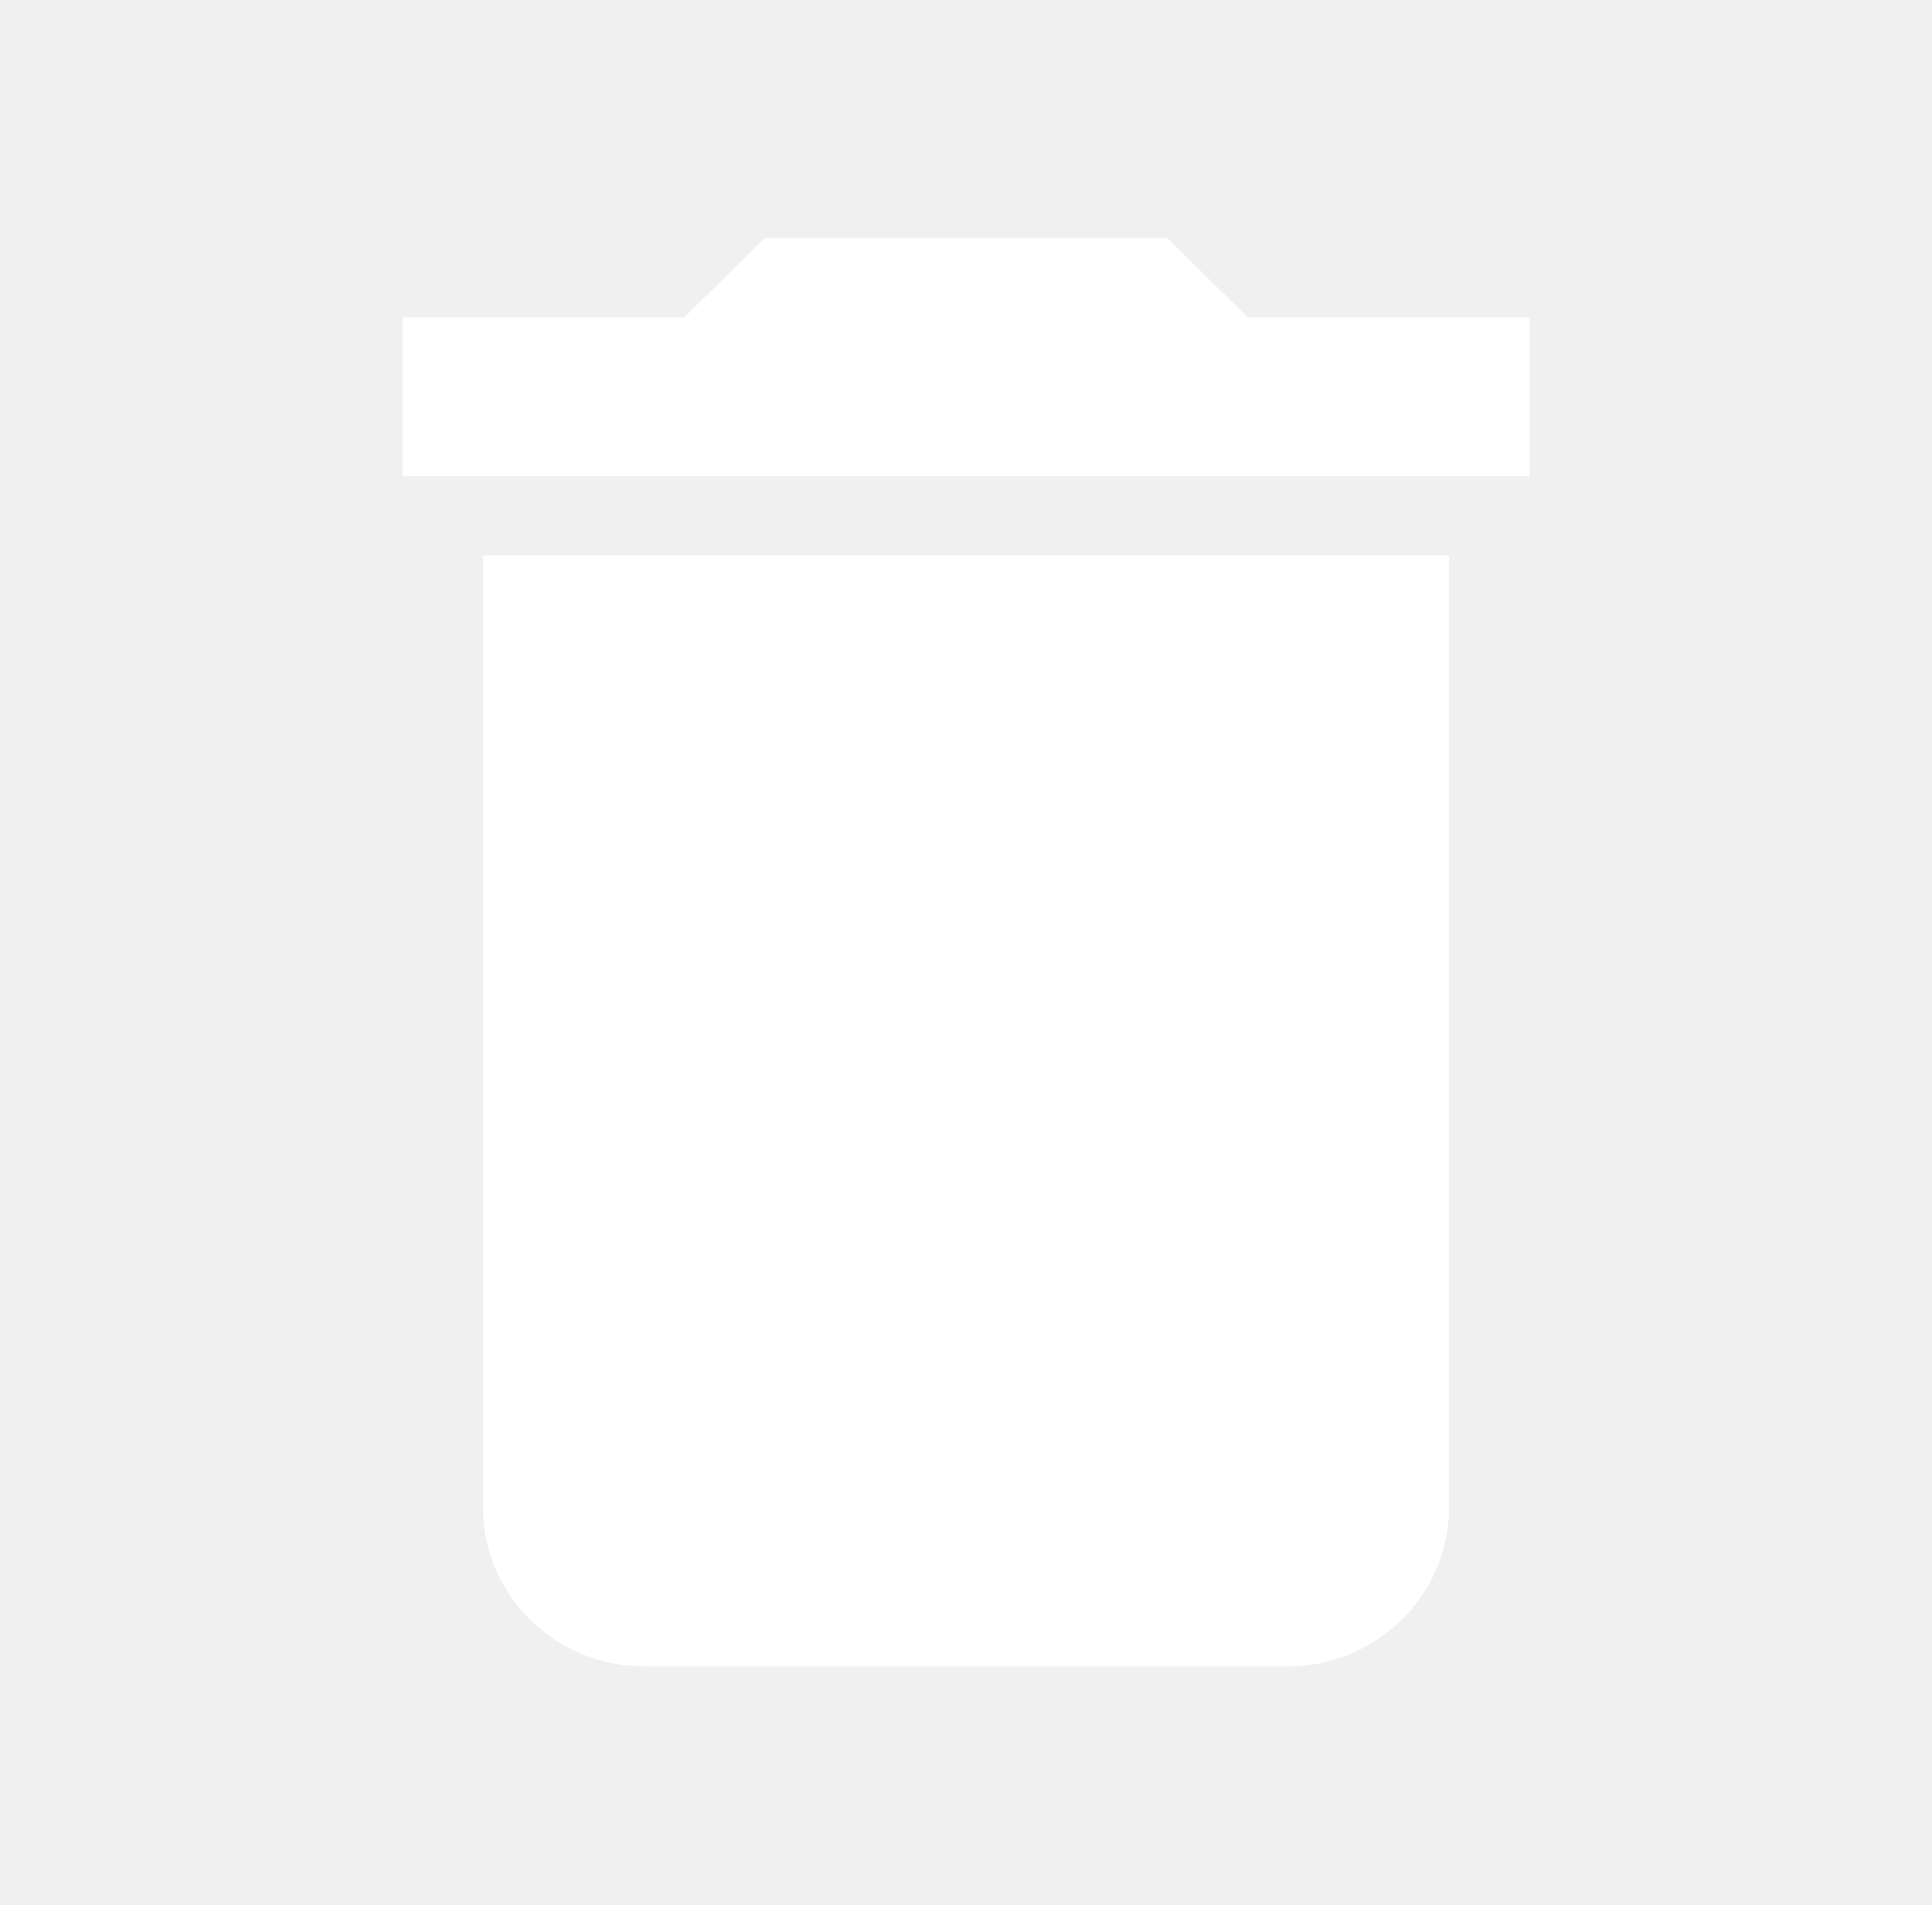
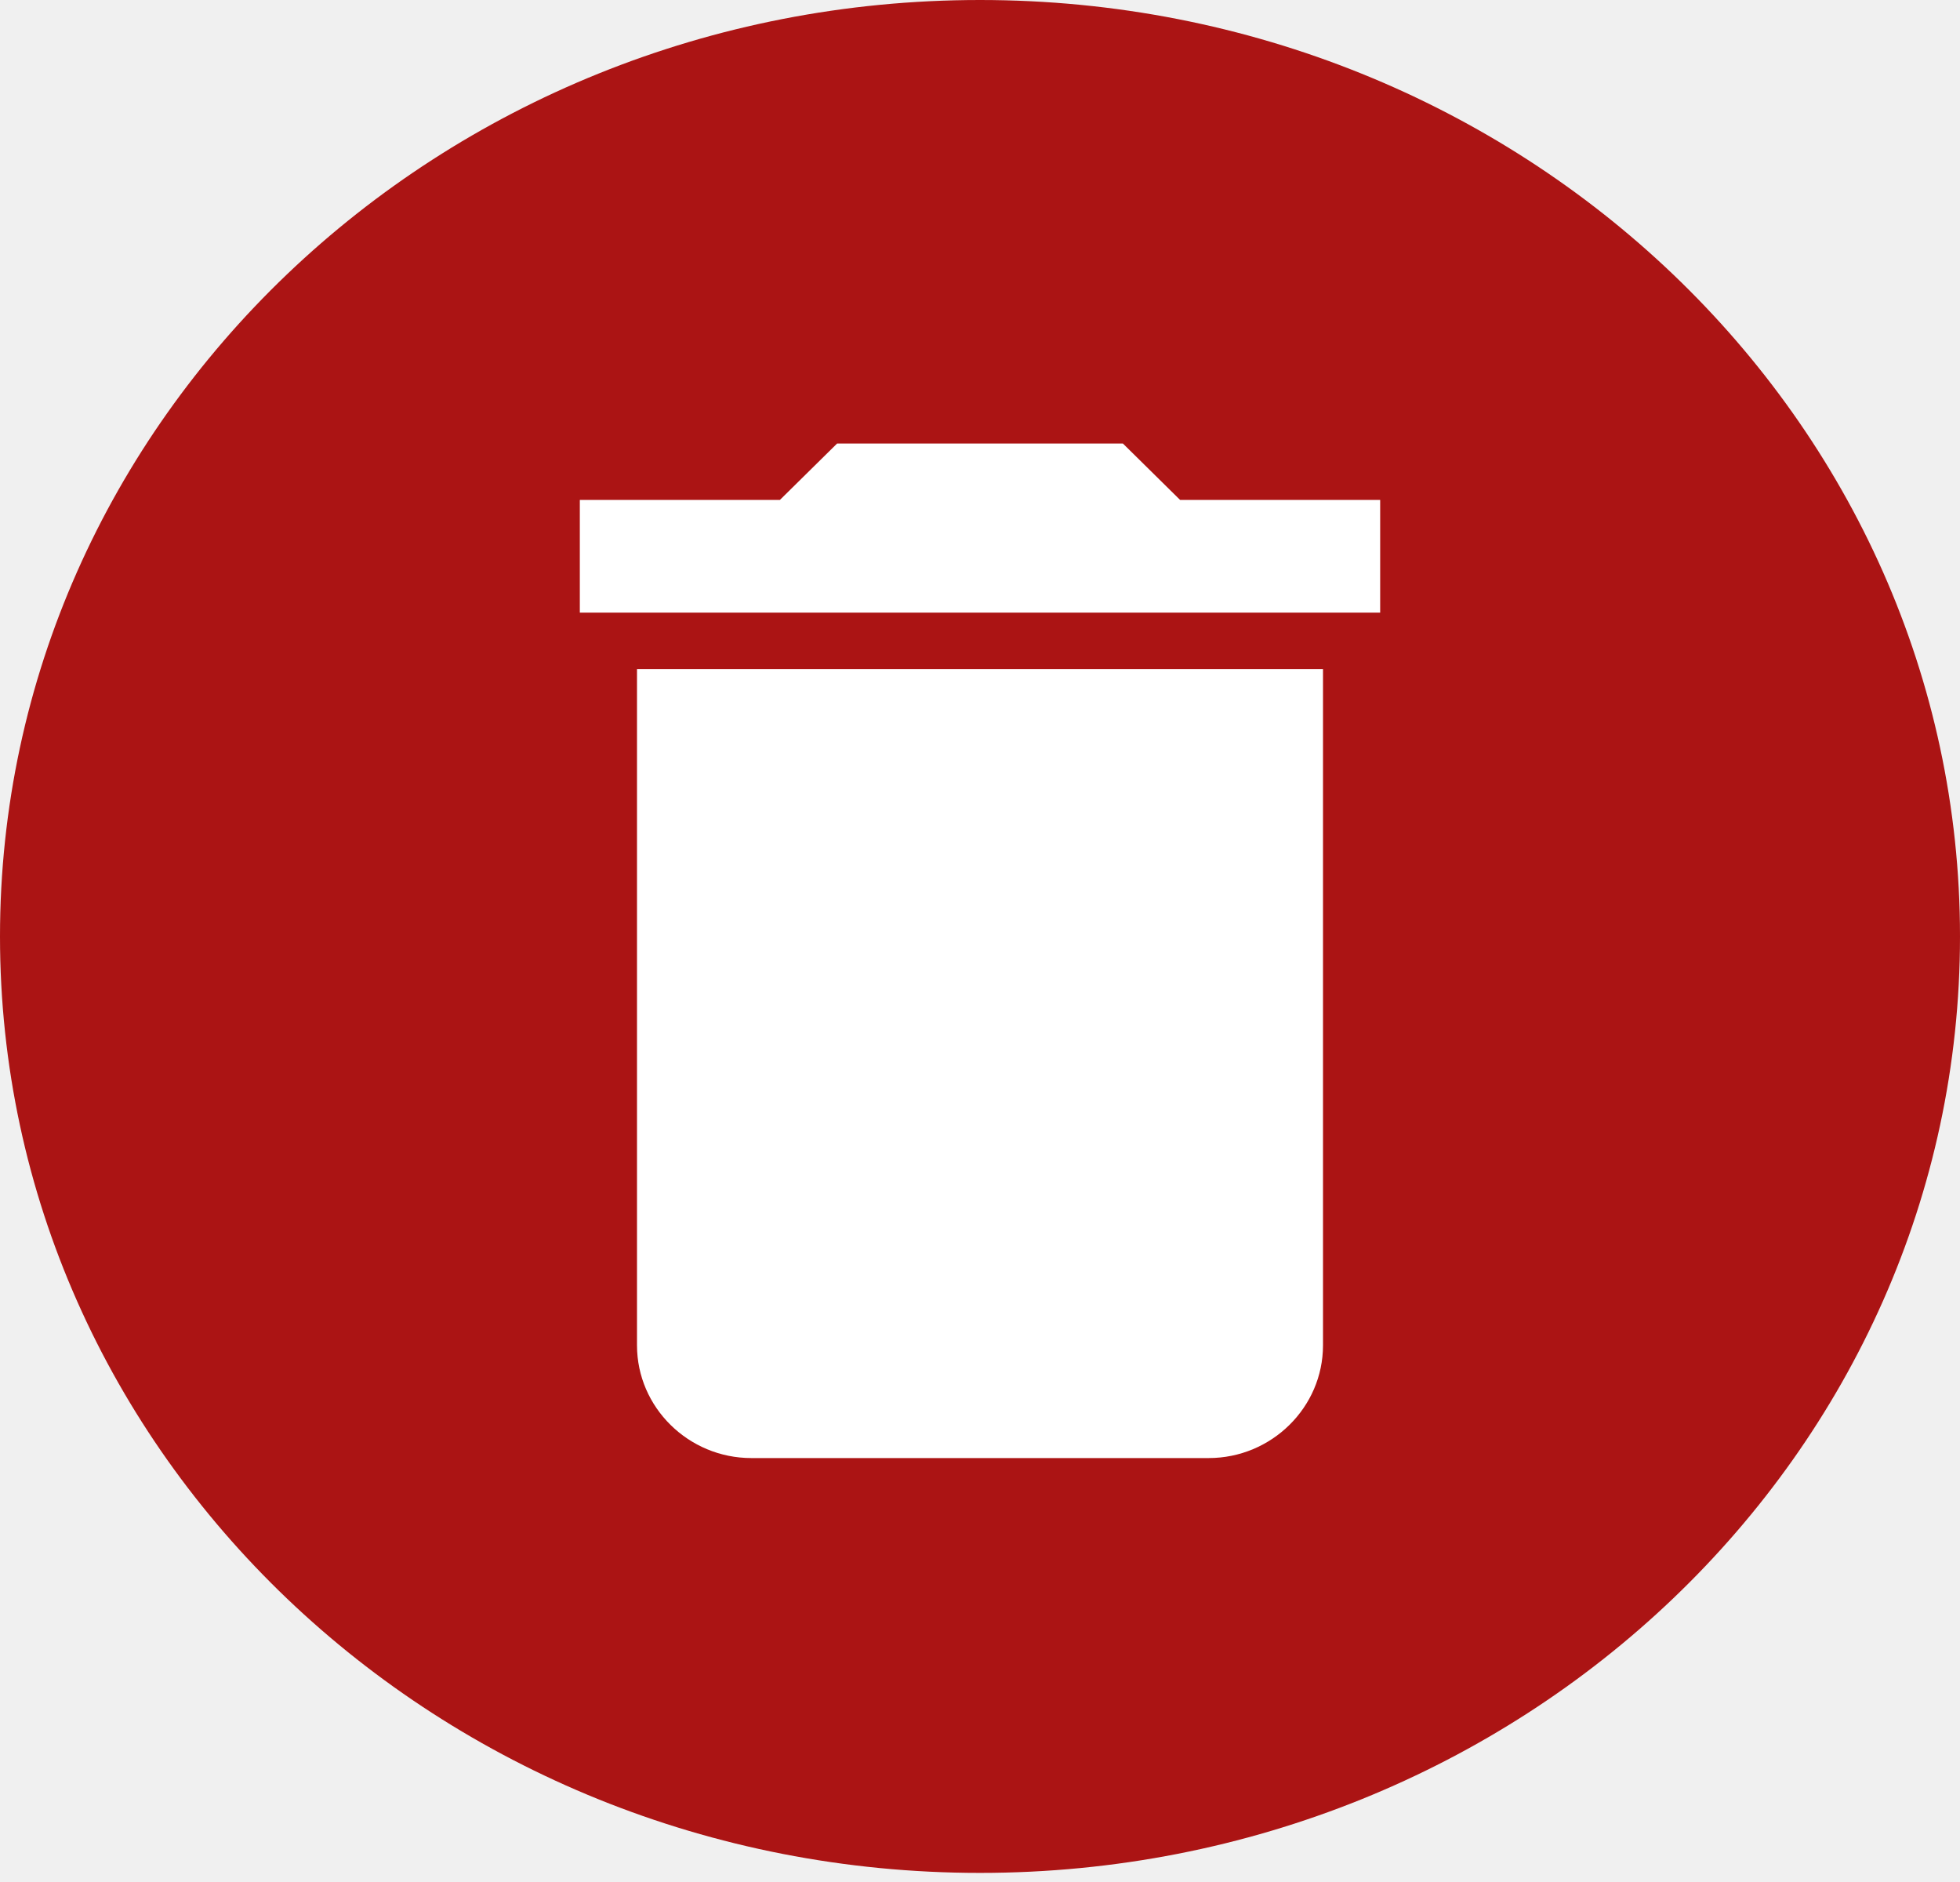
- <svg xmlns="http://www.w3.org/2000/svg" width="70" height="69" viewBox="0 0 70 69" fill="none">
-   <path d="M17.5 54.625C17.5 57.788 20.125 60.375 23.333 60.375H46.667C49.875 60.375 52.5 57.788 52.5 54.625V20.125H17.5V54.625ZM55.417 11.5H45.208L42.292 8.625H27.708L24.792 11.5H14.583V17.25H55.417V11.5Z" fill="white" />
+ <svg xmlns="http://www.w3.org/2000/svg" width="100" height="96" viewBox="0 0 100 96" fill="none">
+   <ellipse cx="50" cy="47.768" rx="50" ry="47.768" fill="#AB1414" />
+   <path d="M32.5 68.625C32.5 71.787 35.125 74.375 38.333 74.375H61.667C64.875 74.375 67.5 71.787 67.5 68.625V34.125H32.5V68.625ZM70.417 25.5H60.208L57.292 22.625H42.708L39.792 25.5H29.583V31.25H70.417V25.5Z" fill="white" />
</svg>
